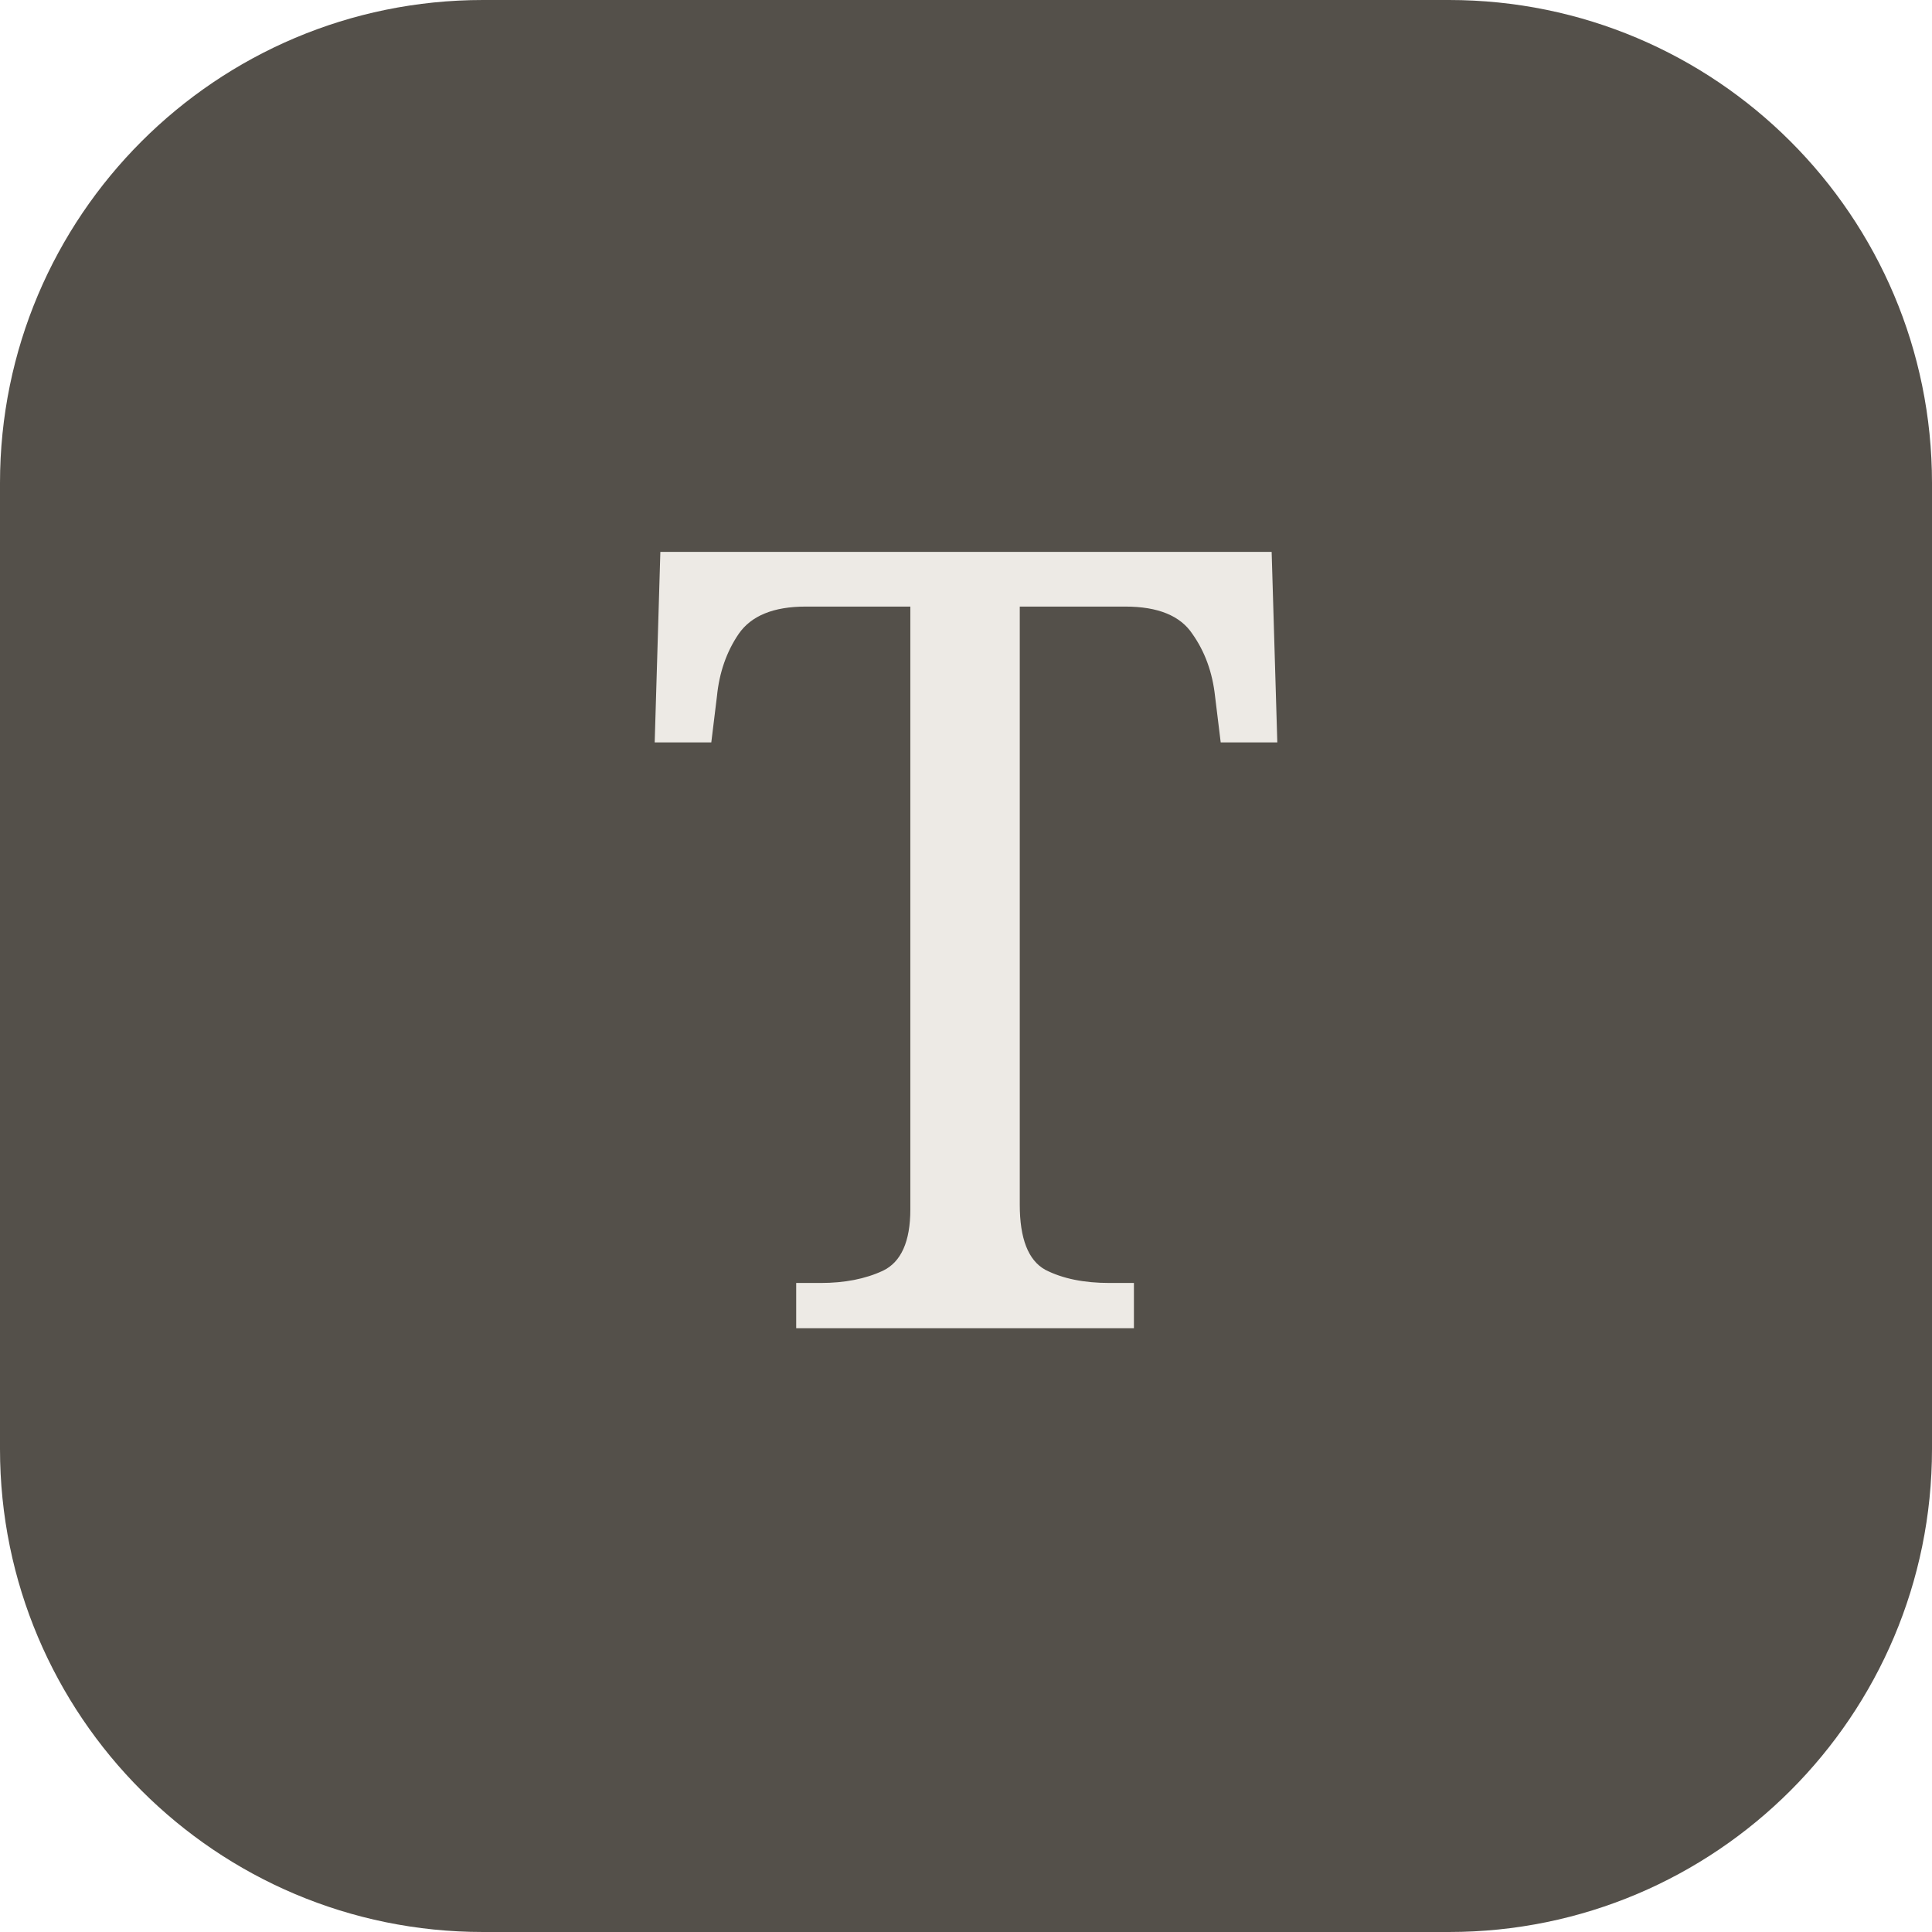
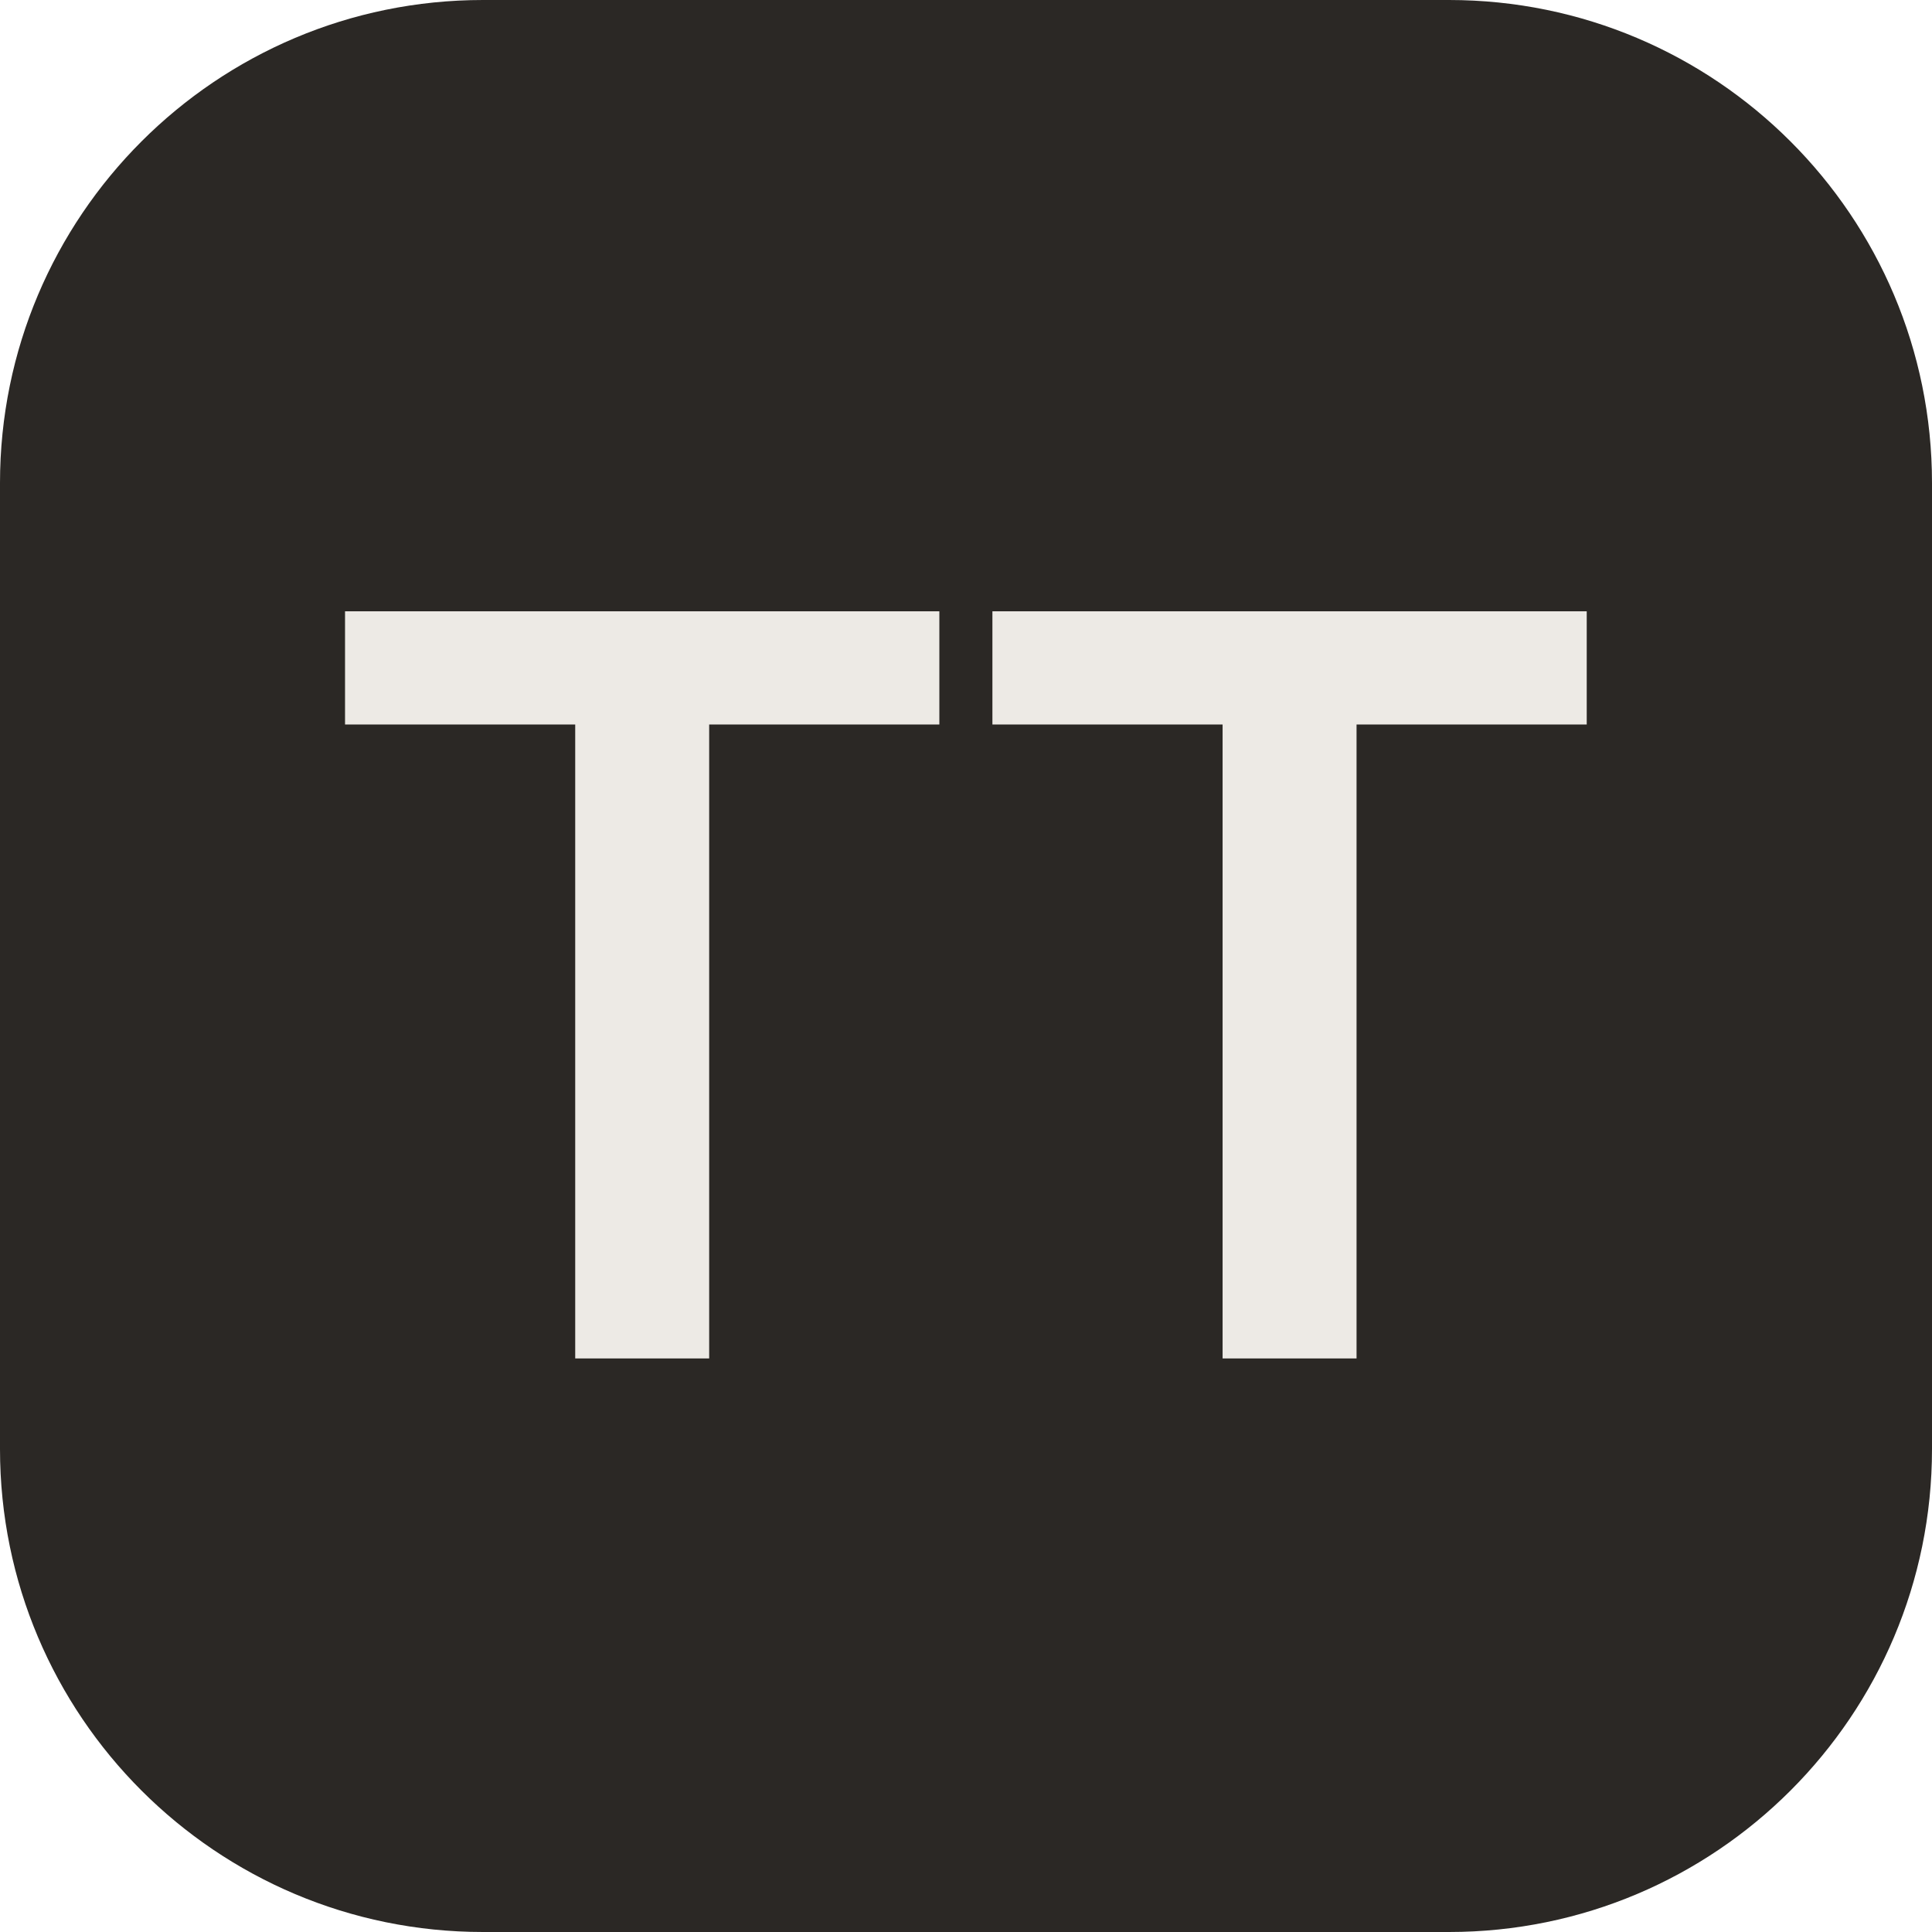
<svg xmlns="http://www.w3.org/2000/svg" viewBox="0 0 32 32">
-   <rect width="32" height="32" rx="8" fill="#54504a" />
-   <text x="16" y="22" font-family="Georgia, serif" font-size="18" text-anchor="middle" fill="#edeae5">T</text>
+   <rect width="32" height="32" rx="8" fill="#2b2825" />
+   <text x="16" y="22.5" font-family="system-ui, -apple-system, 'Segoe UI', sans-serif" font-size="17" font-weight="600" letter-spacing="-0.5" text-anchor="middle" fill="#edeae5">TT</text>
</svg>
